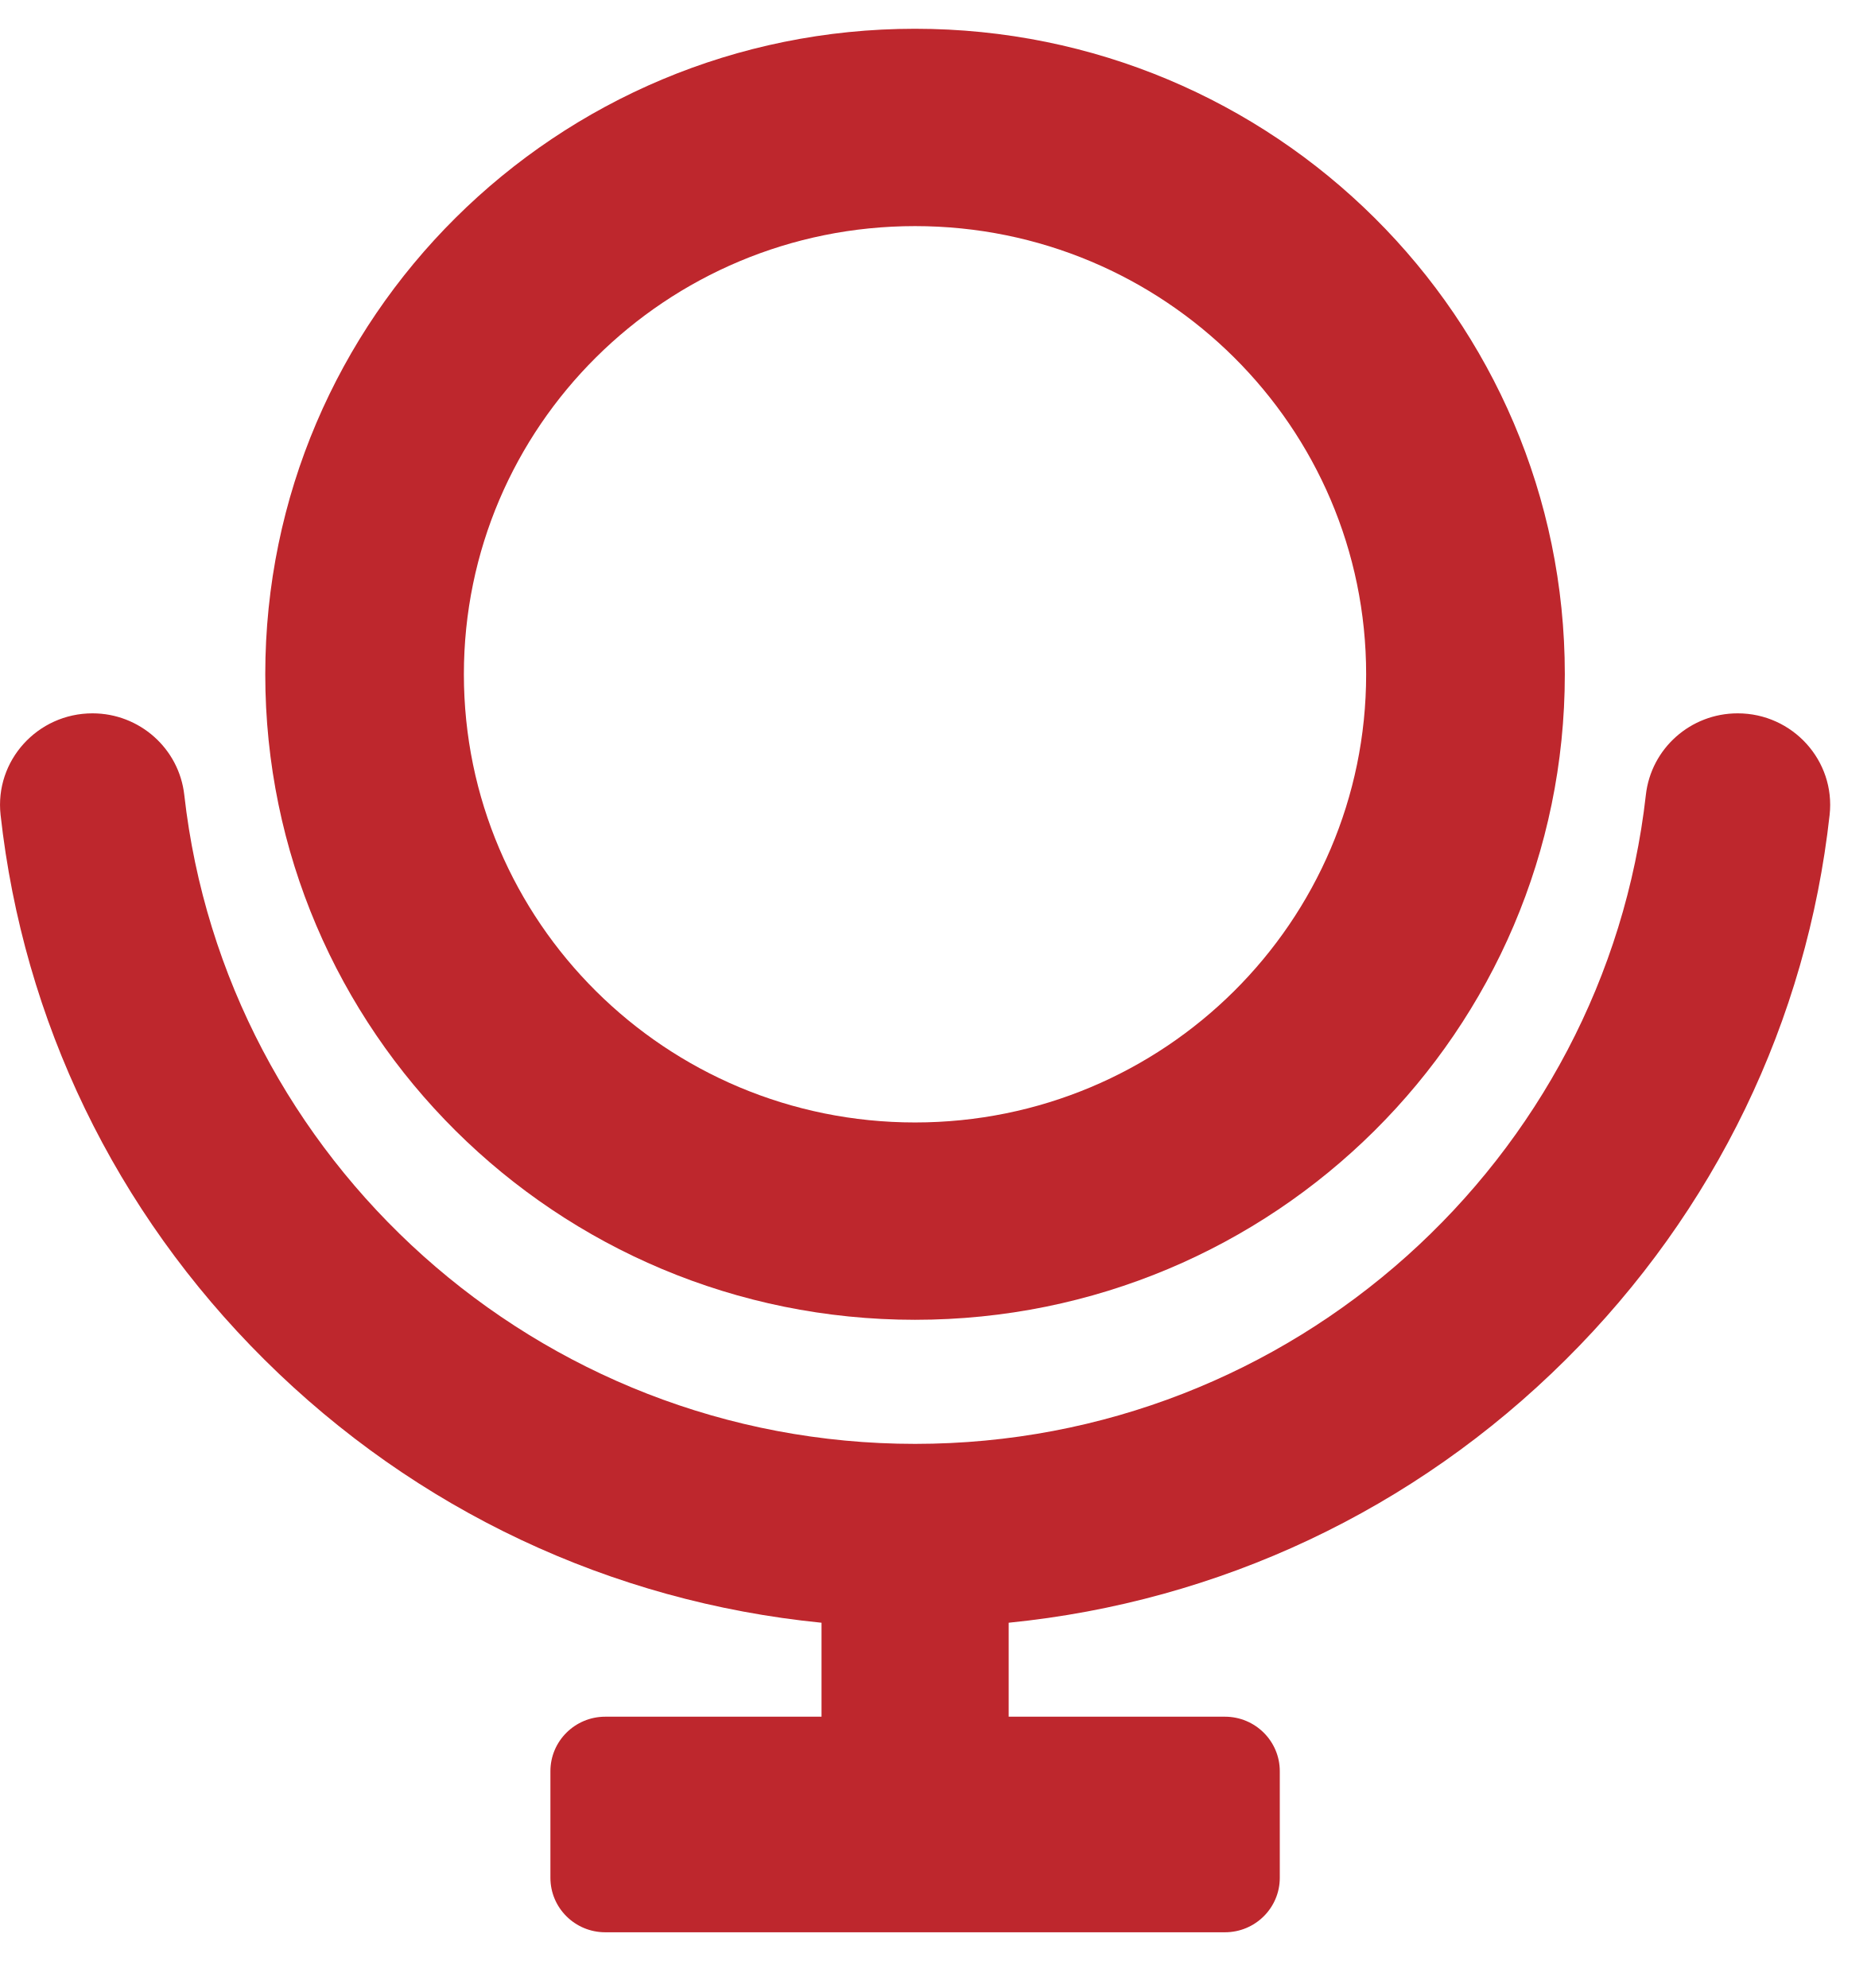
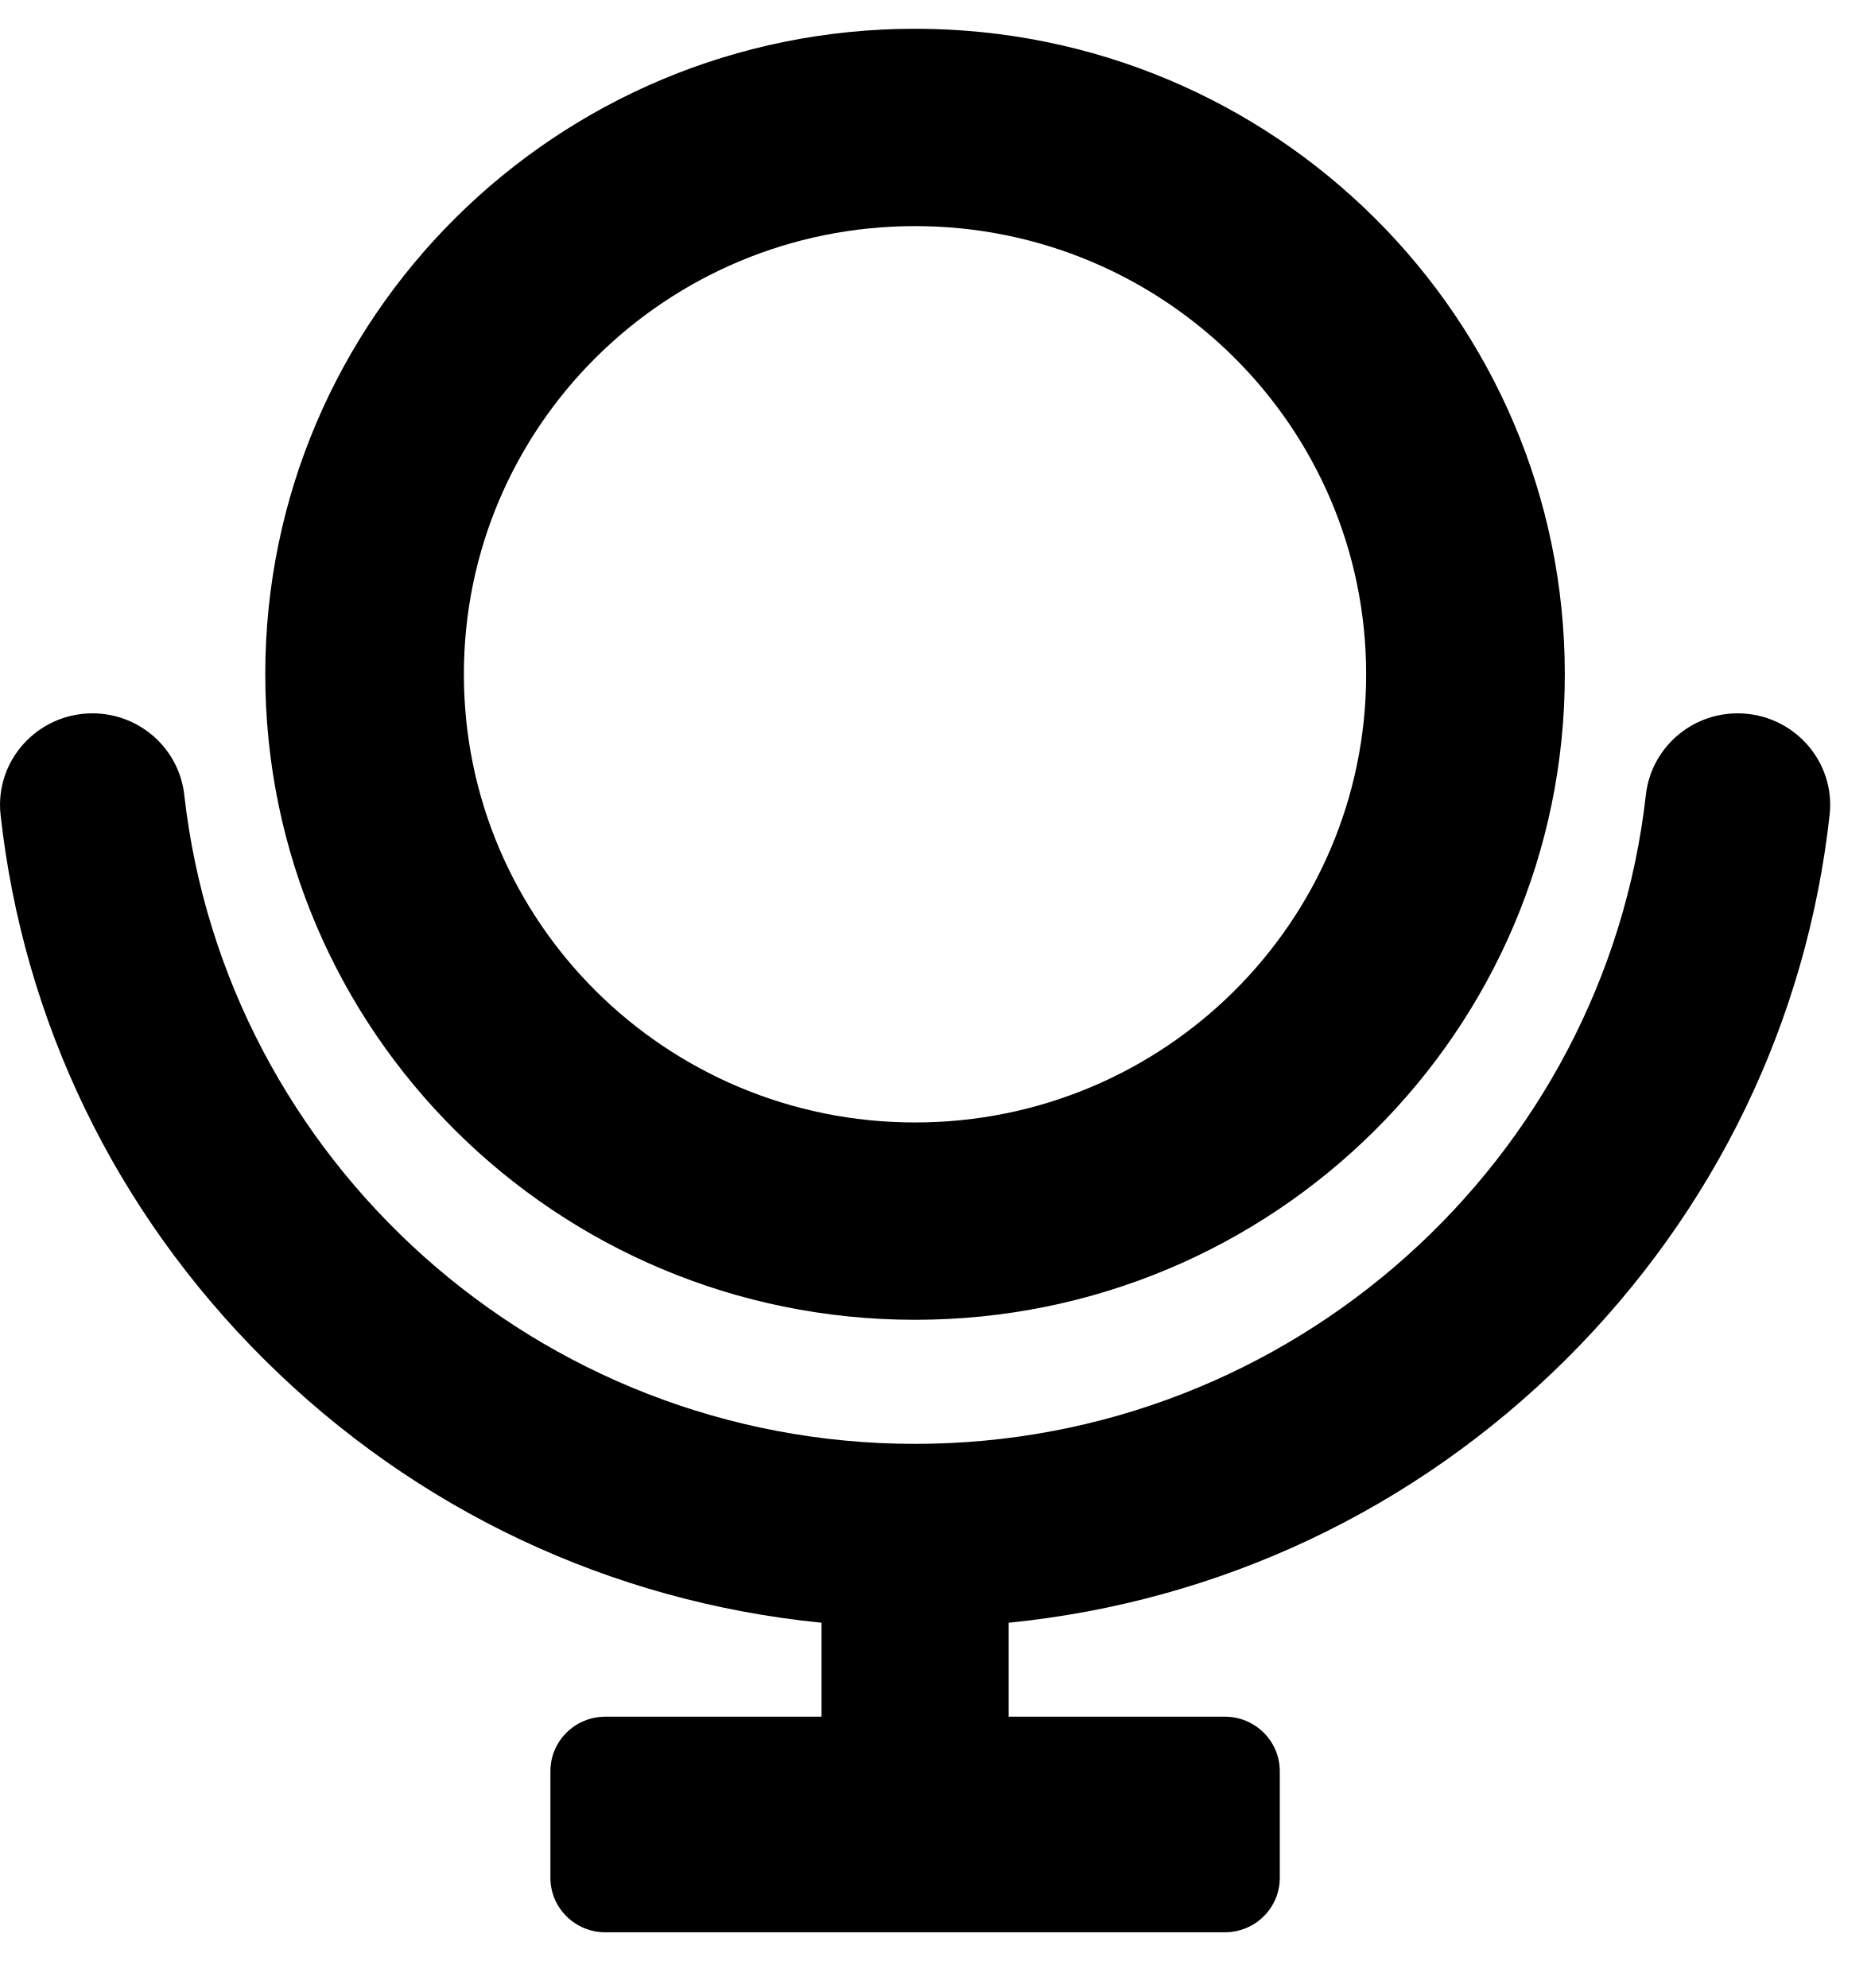
<svg xmlns="http://www.w3.org/2000/svg" width="32" height="34" viewBox="0 0 32 34" fill="none">
-   <path d="M15.65 0.492C9.513 0.492 4.537 5.434 4.537 11.532C4.537 17.629 9.513 22.572 15.65 22.572C21.788 22.572 26.764 17.629 26.764 11.532C26.764 5.434 21.789 0.492 15.65 0.492ZM15.65 19.197C11.389 19.197 7.934 15.765 7.934 11.532C7.934 7.298 11.389 3.867 15.65 3.867C19.912 3.867 23.366 7.298 23.366 11.532C23.366 15.765 19.912 19.197 15.65 19.197Z" fill="#BE272D" />
-   <path d="M29.72 12.2C28.915 12.2 28.239 12.801 28.15 13.596C27.449 19.83 22.111 24.694 15.651 24.694C9.192 24.694 3.853 19.831 3.152 13.596C3.063 12.801 2.386 12.2 1.582 12.2C0.642 12.2 -0.093 13.009 0.01 13.937C0.399 17.456 1.967 20.715 4.523 23.254C7.115 25.829 10.452 27.395 14.051 27.753V29.36H10.352C9.834 29.36 9.414 29.778 9.414 30.292V32.115C9.414 32.63 9.834 33.047 10.352 33.047H20.951C21.469 33.047 21.889 32.63 21.889 32.115V30.292C21.889 29.778 21.469 29.36 20.951 29.36H17.252V27.753C20.85 27.394 24.188 25.829 26.779 23.254C29.335 20.715 30.904 17.456 31.293 13.937C31.396 13.009 30.659 12.2 29.721 12.2H29.72Z" fill="#BE272D" />
+   <path d="M15.65 0.492C9.513 0.492 4.537 5.434 4.537 11.532C4.537 17.629 9.513 22.572 15.65 22.572C21.788 22.572 26.764 17.629 26.764 11.532C26.764 5.434 21.789 0.492 15.65 0.492ZM15.65 19.197C11.389 19.197 7.934 15.765 7.934 11.532C7.934 7.298 11.389 3.867 15.65 3.867C19.912 3.867 23.366 7.298 23.366 11.532C23.366 15.765 19.912 19.197 15.65 19.197Z" fill="#000000" />
+   <path d="M29.72 12.2C28.915 12.2 28.239 12.801 28.15 13.596C27.449 19.83 22.111 24.694 15.651 24.694C9.192 24.694 3.853 19.831 3.152 13.596C3.063 12.801 2.386 12.2 1.582 12.2C0.642 12.2 -0.093 13.009 0.01 13.937C0.399 17.456 1.967 20.715 4.523 23.254C7.115 25.829 10.452 27.395 14.051 27.753V29.36H10.352C9.834 29.36 9.414 29.778 9.414 30.292V32.115C9.414 32.63 9.834 33.047 10.352 33.047H20.951C21.469 33.047 21.889 32.63 21.889 32.115V30.292C21.889 29.778 21.469 29.36 20.951 29.36H17.252V27.753C20.85 27.394 24.188 25.829 26.779 23.254C29.335 20.715 30.904 17.456 31.293 13.937C31.396 13.009 30.659 12.2 29.721 12.2H29.72Z" fill="#000000" />
</svg>
